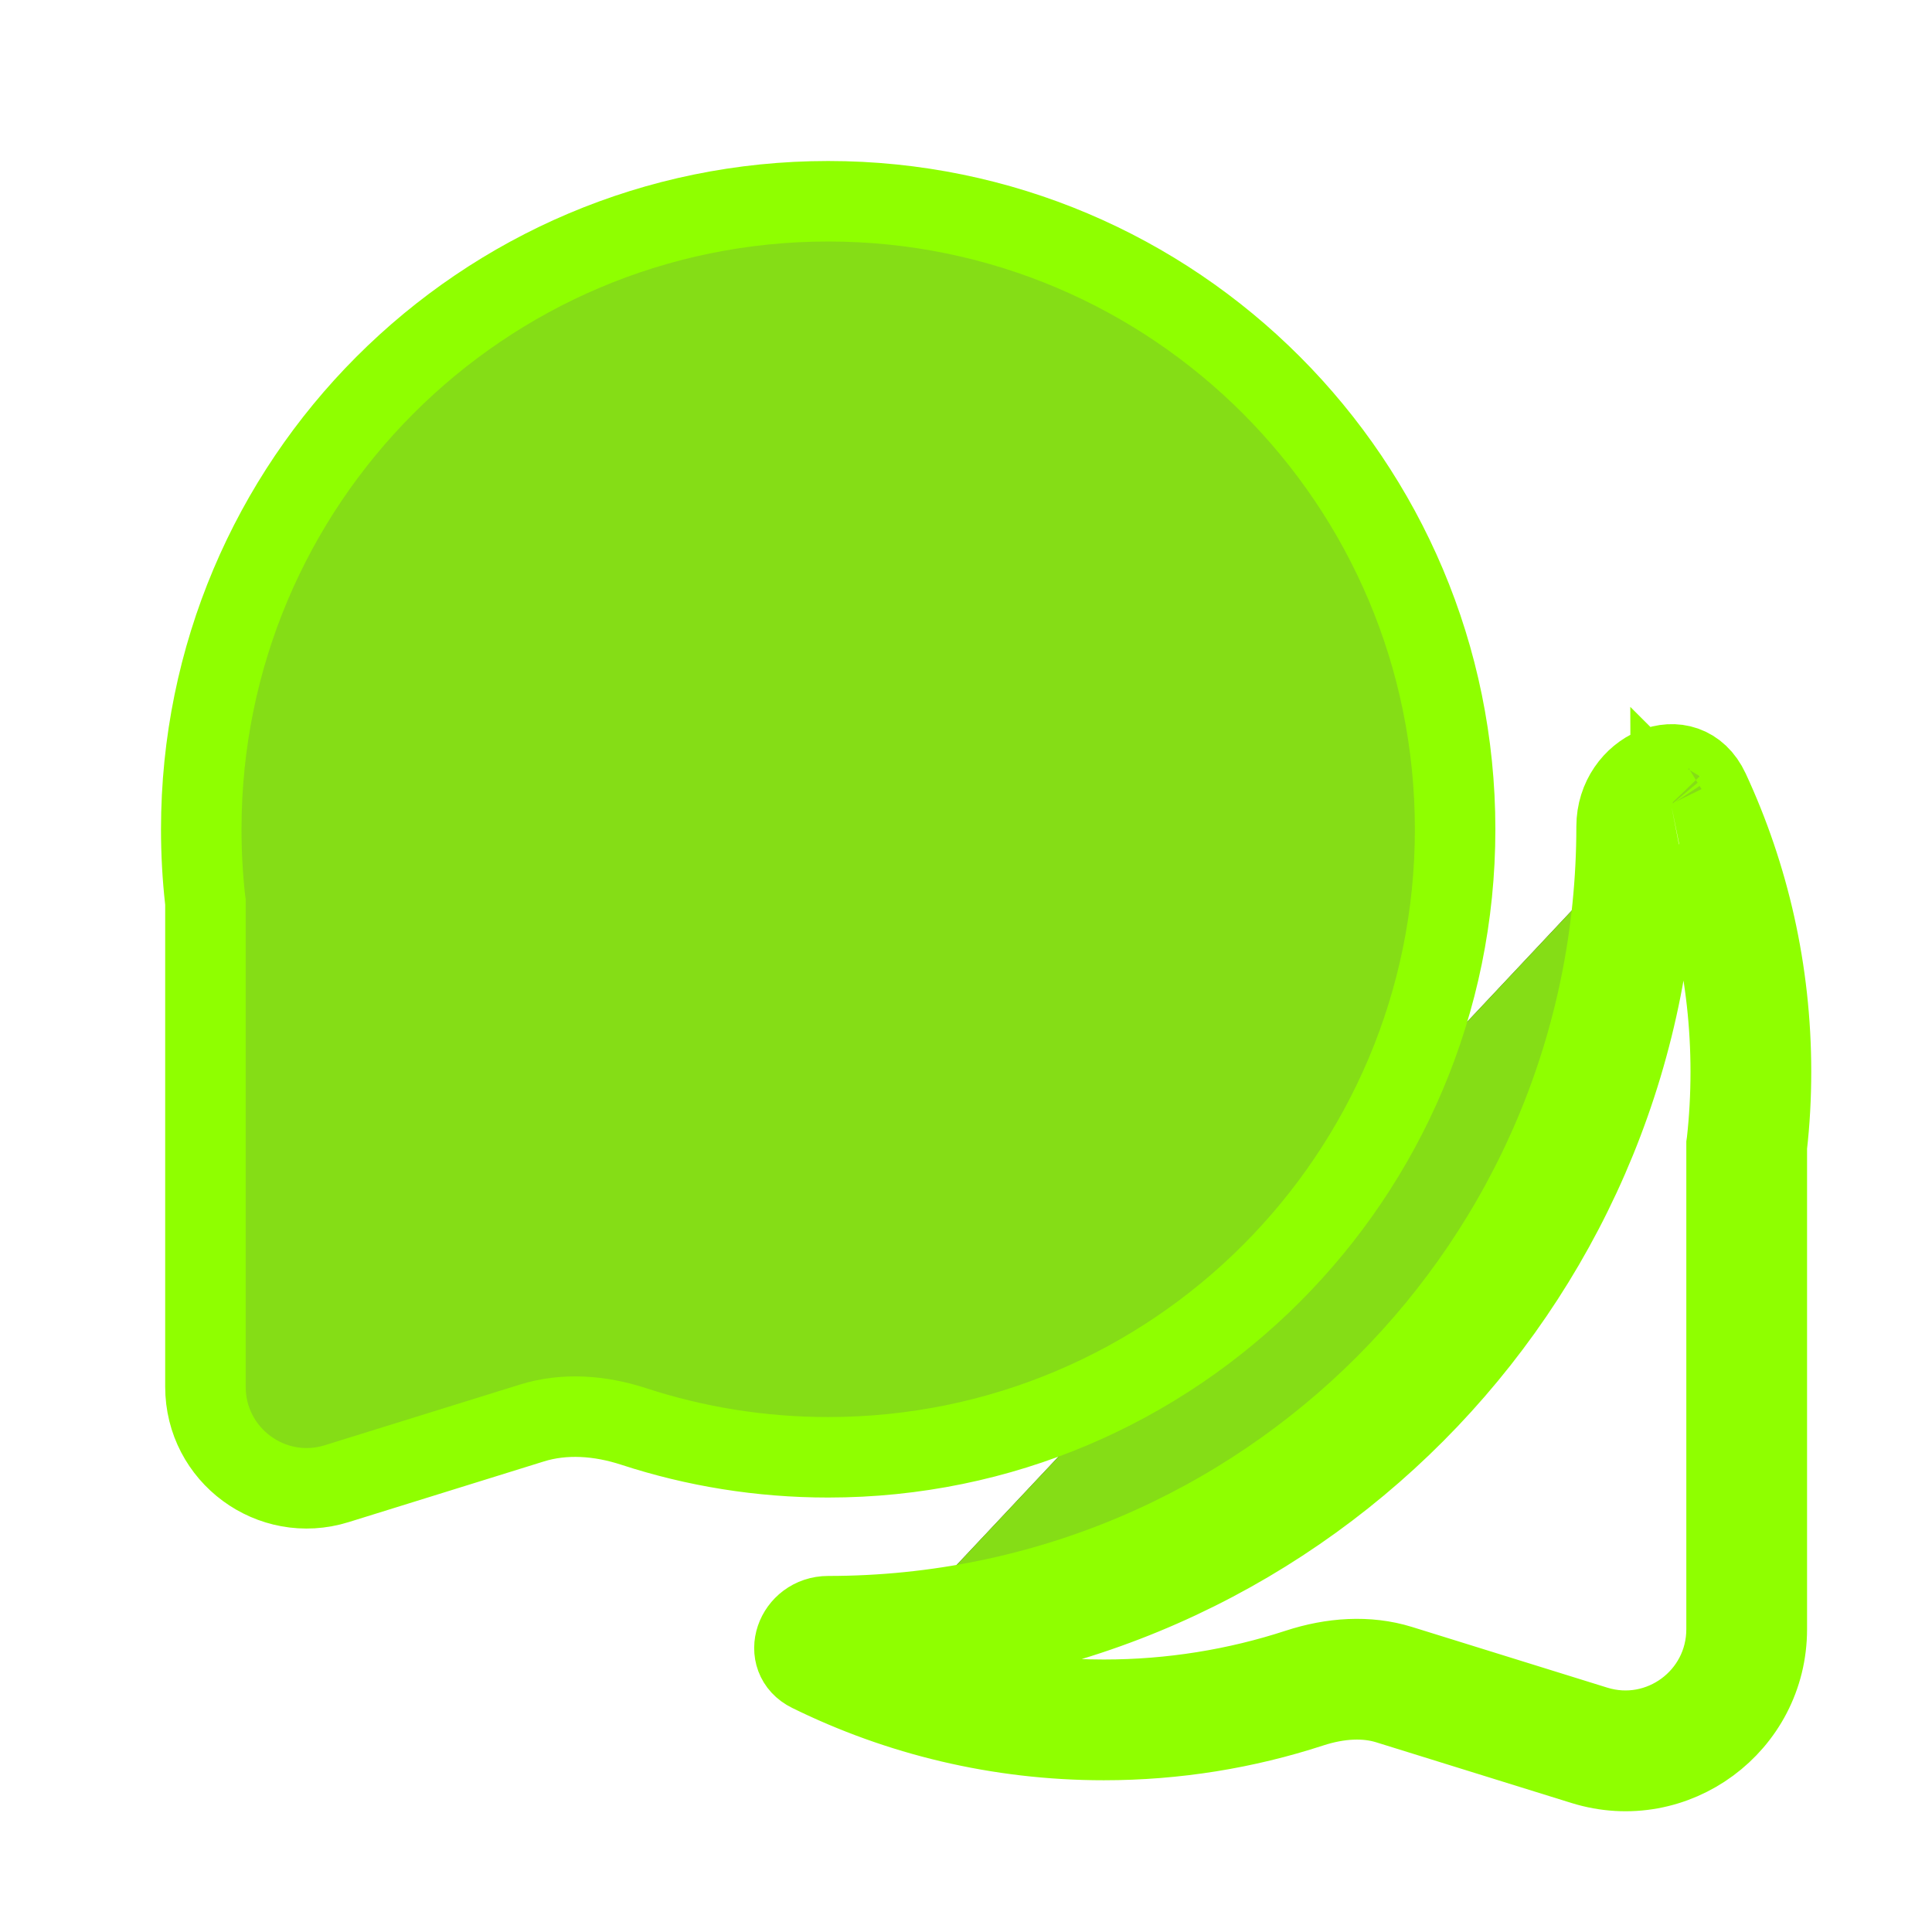
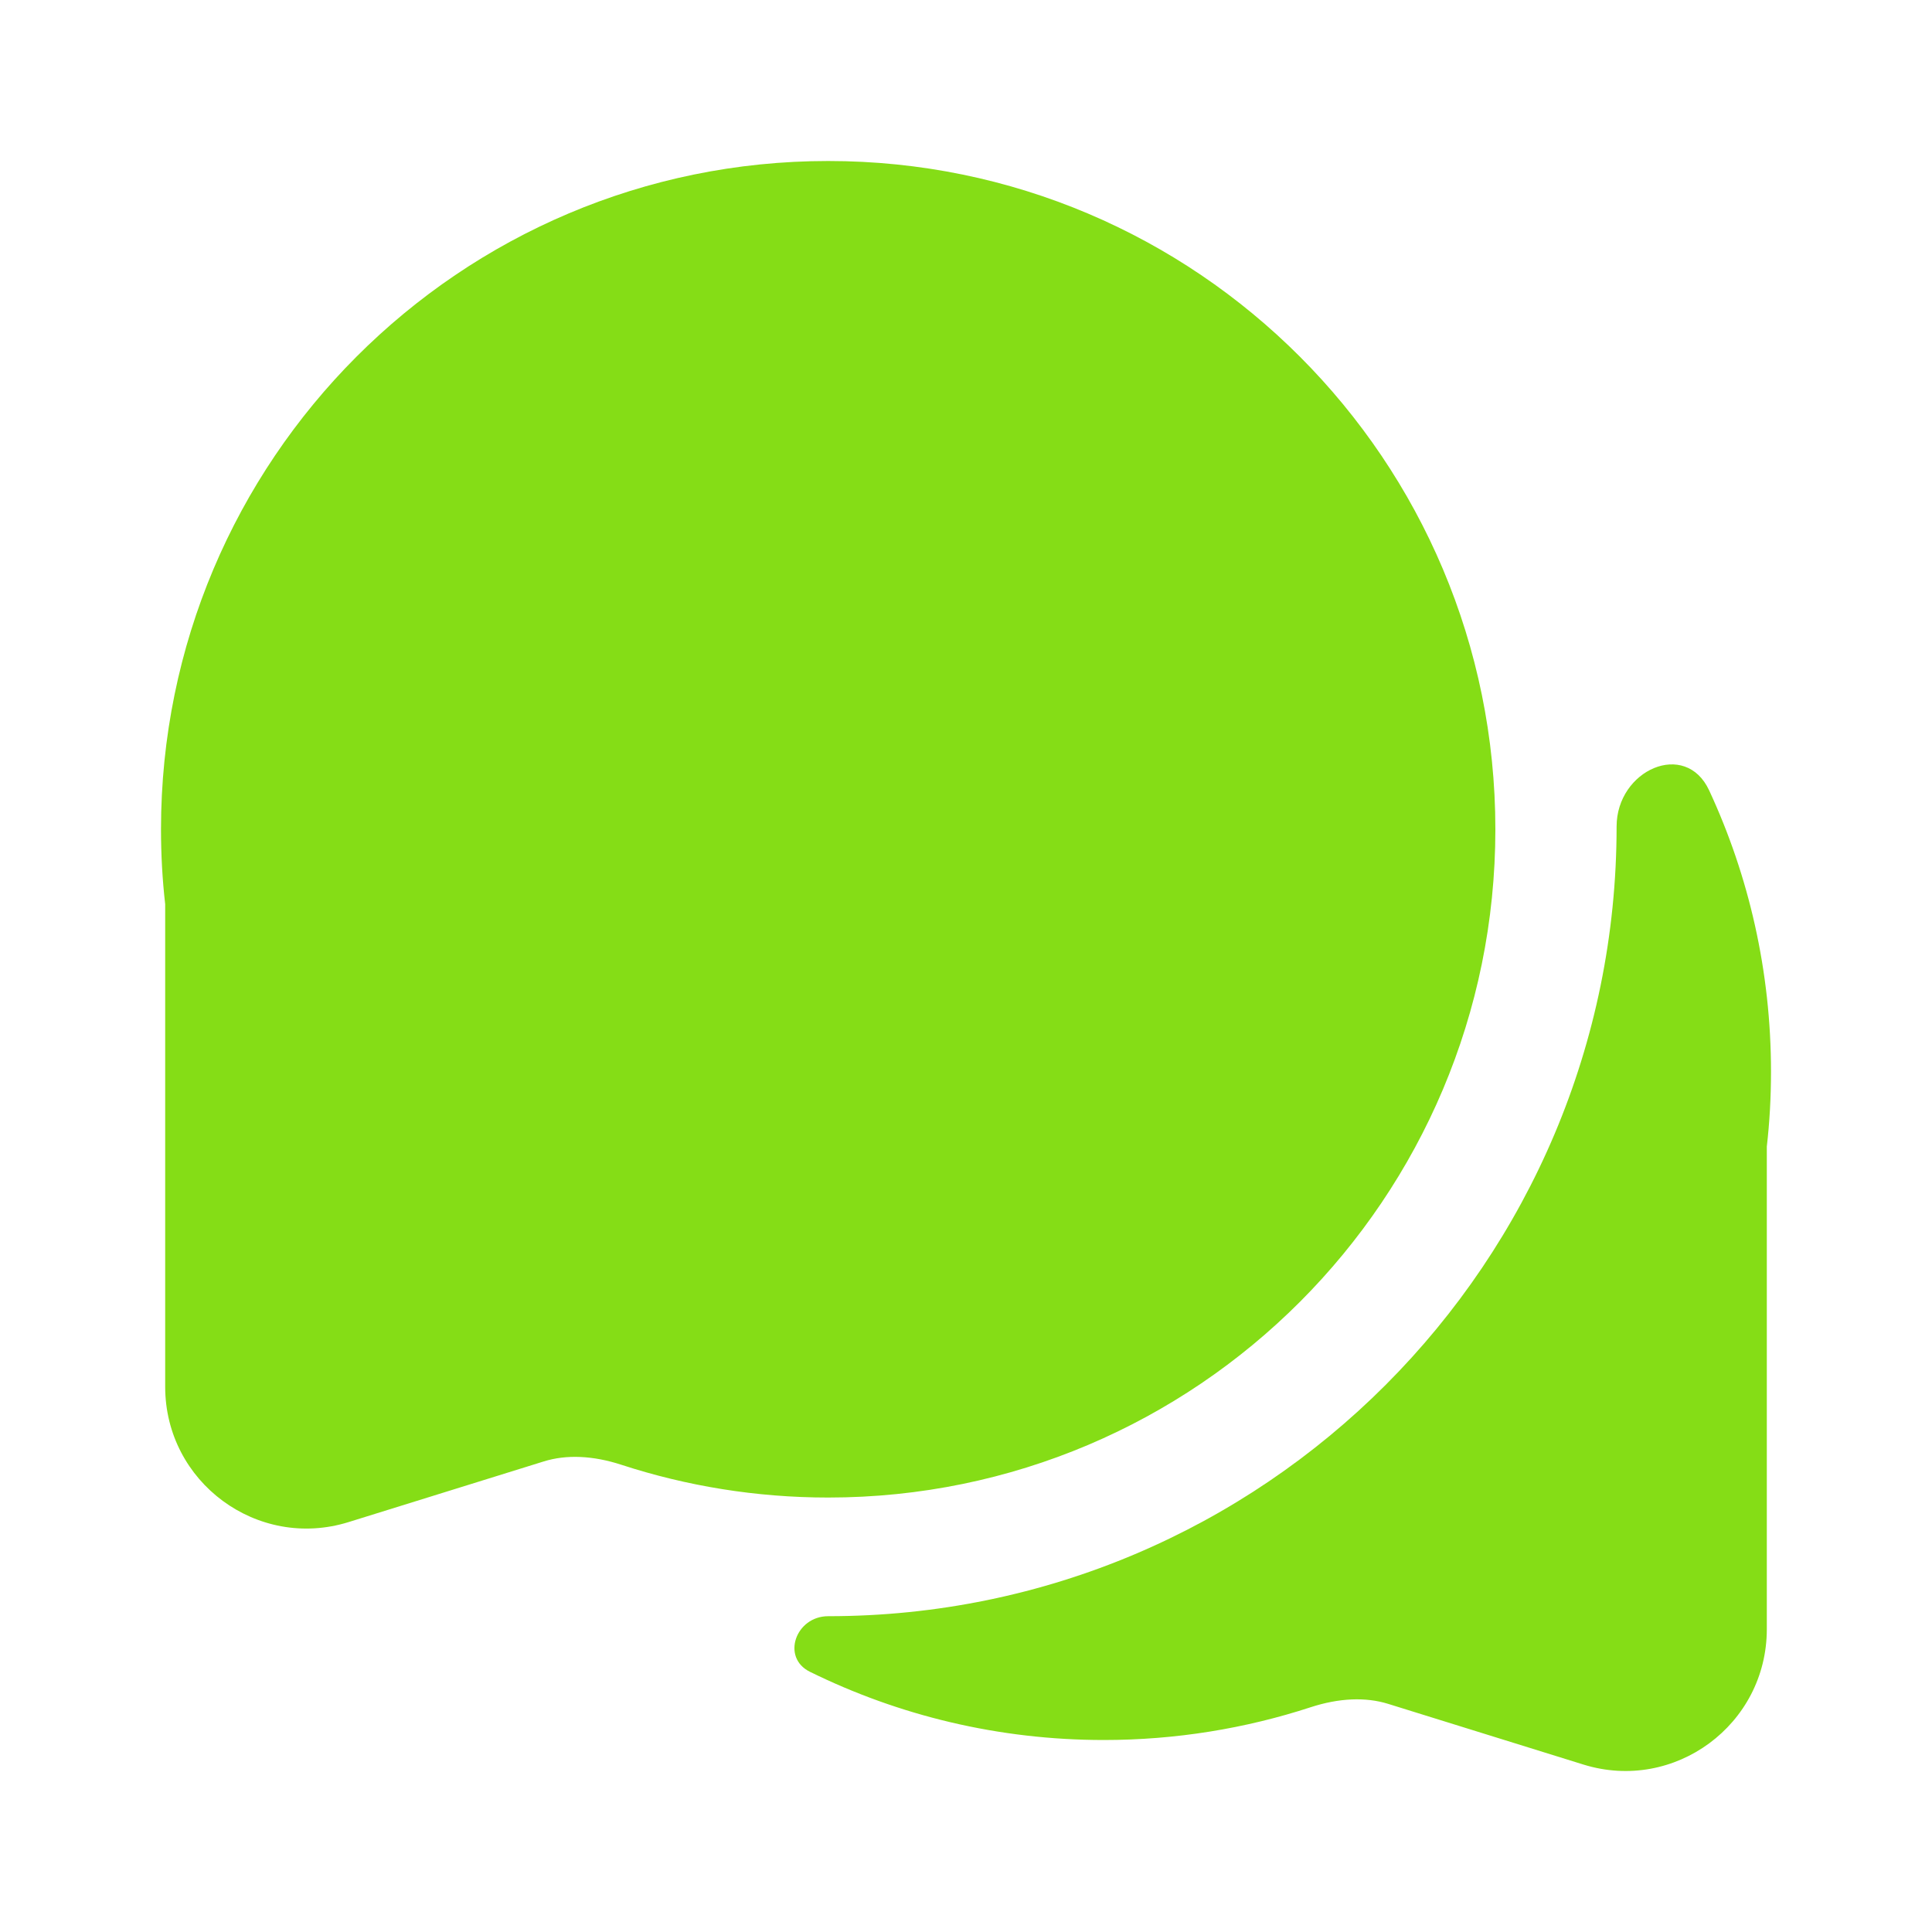
<svg xmlns="http://www.w3.org/2000/svg" width="24" height="24" viewBox="0 0 24 24" fill="none">
-   <path d="M10.062 20.768C9.701 20.591 9.885 20.077 10.288 20.077C15.697 20.077 20.082 15.684 20.082 10.267C20.082 9.566 20.937 9.183 21.232 9.819C21.725 10.881 22 12.065 22 13.313C22 13.627 21.983 13.938 21.948 14.243L21.948 20.238C21.948 21.425 20.801 22.271 19.67 21.92L17.244 21.166C16.965 21.079 16.633 21.093 16.281 21.208C15.471 21.472 14.607 21.615 13.712 21.615C12.402 21.615 11.163 21.31 10.062 20.768ZM10.062 20.768L10.283 20.32C10.285 20.321 10.286 20.322 10.288 20.323C10.306 20.333 10.339 20.361 10.357 20.411C10.375 20.459 10.369 20.497 10.362 20.517C10.35 20.553 10.317 20.577 10.288 20.577C10.469 20.577 10.65 20.572 10.829 20.563M10.062 20.768L10.283 20.32C10.285 20.321 10.286 20.321 10.288 20.322C10.465 20.409 10.645 20.489 10.829 20.563M10.829 20.563C11.72 20.919 12.693 21.115 13.712 21.115C14.554 21.115 15.365 20.981 16.125 20.733C16.55 20.594 16.991 20.564 17.392 20.688L17.392 20.688L19.818 21.442L19.818 21.442C20.627 21.693 21.448 21.089 21.448 20.238L21.448 14.243V14.215L21.452 14.188C21.484 13.901 21.5 13.609 21.5 13.313C21.5 12.139 21.241 11.027 20.779 10.03L20.779 10.03C20.771 10.013 20.765 10.003 20.76 9.997M10.829 20.563C16.264 20.281 20.582 15.778 20.582 10.267C20.582 10.125 20.668 10.033 20.738 10.004C20.747 10 20.755 9.998 20.76 9.997M20.76 9.997C20.758 9.994 20.756 9.992 20.755 9.99M20.76 9.997C20.765 9.996 20.767 9.996 20.769 9.996M20.755 9.99L20.769 9.996C20.769 9.996 20.769 9.996 20.769 9.996M20.755 9.99C20.756 9.991 20.759 9.993 20.763 9.994C20.766 9.995 20.768 9.996 20.769 9.996M20.755 9.99L20.769 9.996M20.755 9.99C20.753 9.989 20.752 9.989 20.752 9.988C20.752 9.988 20.753 9.989 20.755 9.99ZM2.552 11.232L2.552 11.204L2.548 11.176C2.516 10.889 2.5 10.597 2.5 10.302C2.5 5.992 5.988 2.5 10.288 2.5C14.589 2.5 18.076 5.992 18.076 10.302C18.076 14.611 14.589 18.103 10.288 18.103C9.446 18.103 8.635 17.969 7.875 17.721C7.45 17.582 7.009 17.552 6.608 17.677L6.608 17.677L4.182 18.431C4.182 18.431 4.182 18.431 4.182 18.431C3.374 18.682 2.552 18.077 2.552 17.227L2.552 11.232Z" fill="#323243" />
-   <path d="M10.062 20.768C9.701 20.591 9.885 20.077 10.288 20.077C15.697 20.077 20.082 15.684 20.082 10.267C20.082 9.566 20.937 9.183 21.232 9.819C21.725 10.881 22 12.065 22 13.313C22 13.627 21.983 13.938 21.948 14.243L21.948 20.238C21.948 21.425 20.801 22.271 19.67 21.92L17.244 21.166C16.965 21.079 16.633 21.093 16.281 21.208C15.471 21.472 14.607 21.615 13.712 21.615C12.402 21.615 11.163 21.31 10.062 20.768ZM10.062 20.768L10.283 20.32C10.285 20.321 10.286 20.322 10.288 20.323C10.306 20.333 10.339 20.361 10.357 20.411C10.375 20.459 10.369 20.497 10.362 20.517C10.35 20.553 10.317 20.577 10.288 20.577C10.469 20.577 10.65 20.572 10.829 20.563M10.062 20.768L10.283 20.32C10.285 20.321 10.286 20.321 10.288 20.322C10.465 20.409 10.645 20.489 10.829 20.563M10.829 20.563C11.72 20.919 12.693 21.115 13.712 21.115C14.554 21.115 15.365 20.981 16.125 20.733C16.55 20.594 16.991 20.564 17.392 20.688L17.392 20.688L19.818 21.442L19.818 21.442C20.627 21.693 21.448 21.089 21.448 20.238L21.448 14.243V14.215L21.452 14.188C21.484 13.901 21.5 13.609 21.5 13.313C21.5 12.139 21.241 11.027 20.779 10.03L20.779 10.03C20.771 10.013 20.765 10.003 20.76 9.997M10.829 20.563C16.264 20.281 20.582 15.778 20.582 10.267C20.582 10.125 20.668 10.033 20.738 10.004C20.747 10 20.755 9.998 20.76 9.997M20.76 9.997C20.758 9.994 20.756 9.992 20.755 9.99M20.76 9.997C20.765 9.996 20.767 9.996 20.769 9.996M20.755 9.99L20.769 9.996C20.769 9.996 20.769 9.996 20.769 9.996M20.755 9.99C20.756 9.991 20.759 9.993 20.763 9.994C20.766 9.995 20.768 9.996 20.769 9.996M20.755 9.99L20.769 9.996M20.755 9.99C20.753 9.989 20.752 9.989 20.752 9.988C20.752 9.988 20.753 9.989 20.755 9.99ZM2.552 11.232L2.552 11.204L2.548 11.176C2.516 10.889 2.5 10.597 2.5 10.302C2.5 5.992 5.988 2.5 10.288 2.5C14.589 2.5 18.076 5.992 18.076 10.302C18.076 14.611 14.589 18.103 10.288 18.103C9.446 18.103 8.635 17.969 7.875 17.721C7.45 17.582 7.009 17.552 6.608 17.677L6.608 17.677L4.182 18.431C4.182 18.431 4.182 18.431 4.182 18.431C3.374 18.682 2.552 18.077 2.552 17.227L2.552 11.232Z" fill="#85DD16" />
-   <path d="M10.062 20.768C9.701 20.591 9.885 20.077 10.288 20.077C15.697 20.077 20.082 15.684 20.082 10.267C20.082 9.566 20.937 9.183 21.232 9.819C21.725 10.881 22 12.065 22 13.313C22 13.627 21.983 13.938 21.948 14.243L21.948 20.238C21.948 21.425 20.801 22.271 19.67 21.92L17.244 21.166C16.965 21.079 16.633 21.093 16.281 21.208C15.471 21.472 14.607 21.615 13.712 21.615C12.402 21.615 11.163 21.31 10.062 20.768ZM10.062 20.768L10.283 20.32C10.285 20.321 10.286 20.322 10.288 20.323C10.306 20.333 10.339 20.361 10.357 20.411C10.375 20.459 10.369 20.497 10.362 20.517C10.35 20.553 10.317 20.577 10.288 20.577C10.469 20.577 10.65 20.572 10.829 20.563M10.062 20.768L10.283 20.32C10.285 20.321 10.286 20.321 10.288 20.322C10.465 20.409 10.645 20.489 10.829 20.563M10.829 20.563C11.72 20.919 12.693 21.115 13.712 21.115C14.554 21.115 15.365 20.981 16.125 20.733C16.55 20.594 16.991 20.564 17.392 20.688L17.392 20.688L19.818 21.442L19.818 21.442C20.627 21.693 21.448 21.089 21.448 20.238L21.448 14.243V14.215L21.452 14.188C21.484 13.901 21.5 13.609 21.5 13.313C21.5 12.139 21.241 11.027 20.779 10.03L20.779 10.03C20.771 10.013 20.765 10.003 20.76 9.997M10.829 20.563C16.264 20.281 20.582 15.778 20.582 10.267C20.582 10.125 20.668 10.033 20.738 10.004C20.747 10 20.755 9.998 20.76 9.997M20.76 9.997C20.758 9.994 20.756 9.992 20.755 9.99M20.76 9.997C20.765 9.996 20.767 9.996 20.769 9.996M20.755 9.99L20.769 9.996C20.769 9.996 20.769 9.996 20.769 9.996M20.755 9.99C20.756 9.991 20.759 9.993 20.763 9.994C20.766 9.995 20.768 9.996 20.769 9.996M20.755 9.99L20.769 9.996M20.755 9.99C20.753 9.989 20.752 9.989 20.752 9.988C20.752 9.988 20.753 9.989 20.755 9.99ZM2.552 11.232L2.552 11.204L2.548 11.176C2.516 10.889 2.5 10.597 2.5 10.302C2.5 5.992 5.988 2.5 10.288 2.5C14.589 2.5 18.076 5.992 18.076 10.302C18.076 14.611 14.589 18.103 10.288 18.103C9.446 18.103 8.635 17.969 7.875 17.721C7.45 17.582 7.009 17.552 6.608 17.677L6.608 17.677L4.182 18.431C4.182 18.431 4.182 18.431 4.182 18.431C3.374 18.682 2.552 18.077 2.552 17.227L2.552 11.232Z" stroke="#8FFF00" />
+   <path d="M10.288 2C5.711 2 2 5.717 2 10.302C2 10.616 2.017 10.926 2.052 11.232L2.052 17.227C2.052 18.413 3.199 19.26 4.33 18.908L6.756 18.154C7.035 18.067 7.367 18.081 7.719 18.196C8.529 18.46 9.393 18.603 10.288 18.603C14.866 18.603 18.576 14.886 18.576 10.302C18.576 5.717 14.866 2 10.288 2Z" fill="#85DD16" />
+   <path d="M10.062 20.768C9.701 20.591 9.885 20.077 10.288 20.077C15.697 20.077 20.082 15.684 20.082 10.267C20.082 9.566 20.937 9.183 21.232 9.819C21.725 10.881 22 12.065 22 13.313C22 13.627 21.983 13.938 21.948 14.243L21.948 20.238C21.948 21.425 20.801 22.271 19.67 21.92L17.244 21.166C16.965 21.079 16.633 21.093 16.281 21.208C15.471 21.472 14.607 21.615 13.712 21.615C12.402 21.615 11.163 21.31 10.062 20.768Z" fill="#85DD16" />
</svg>
